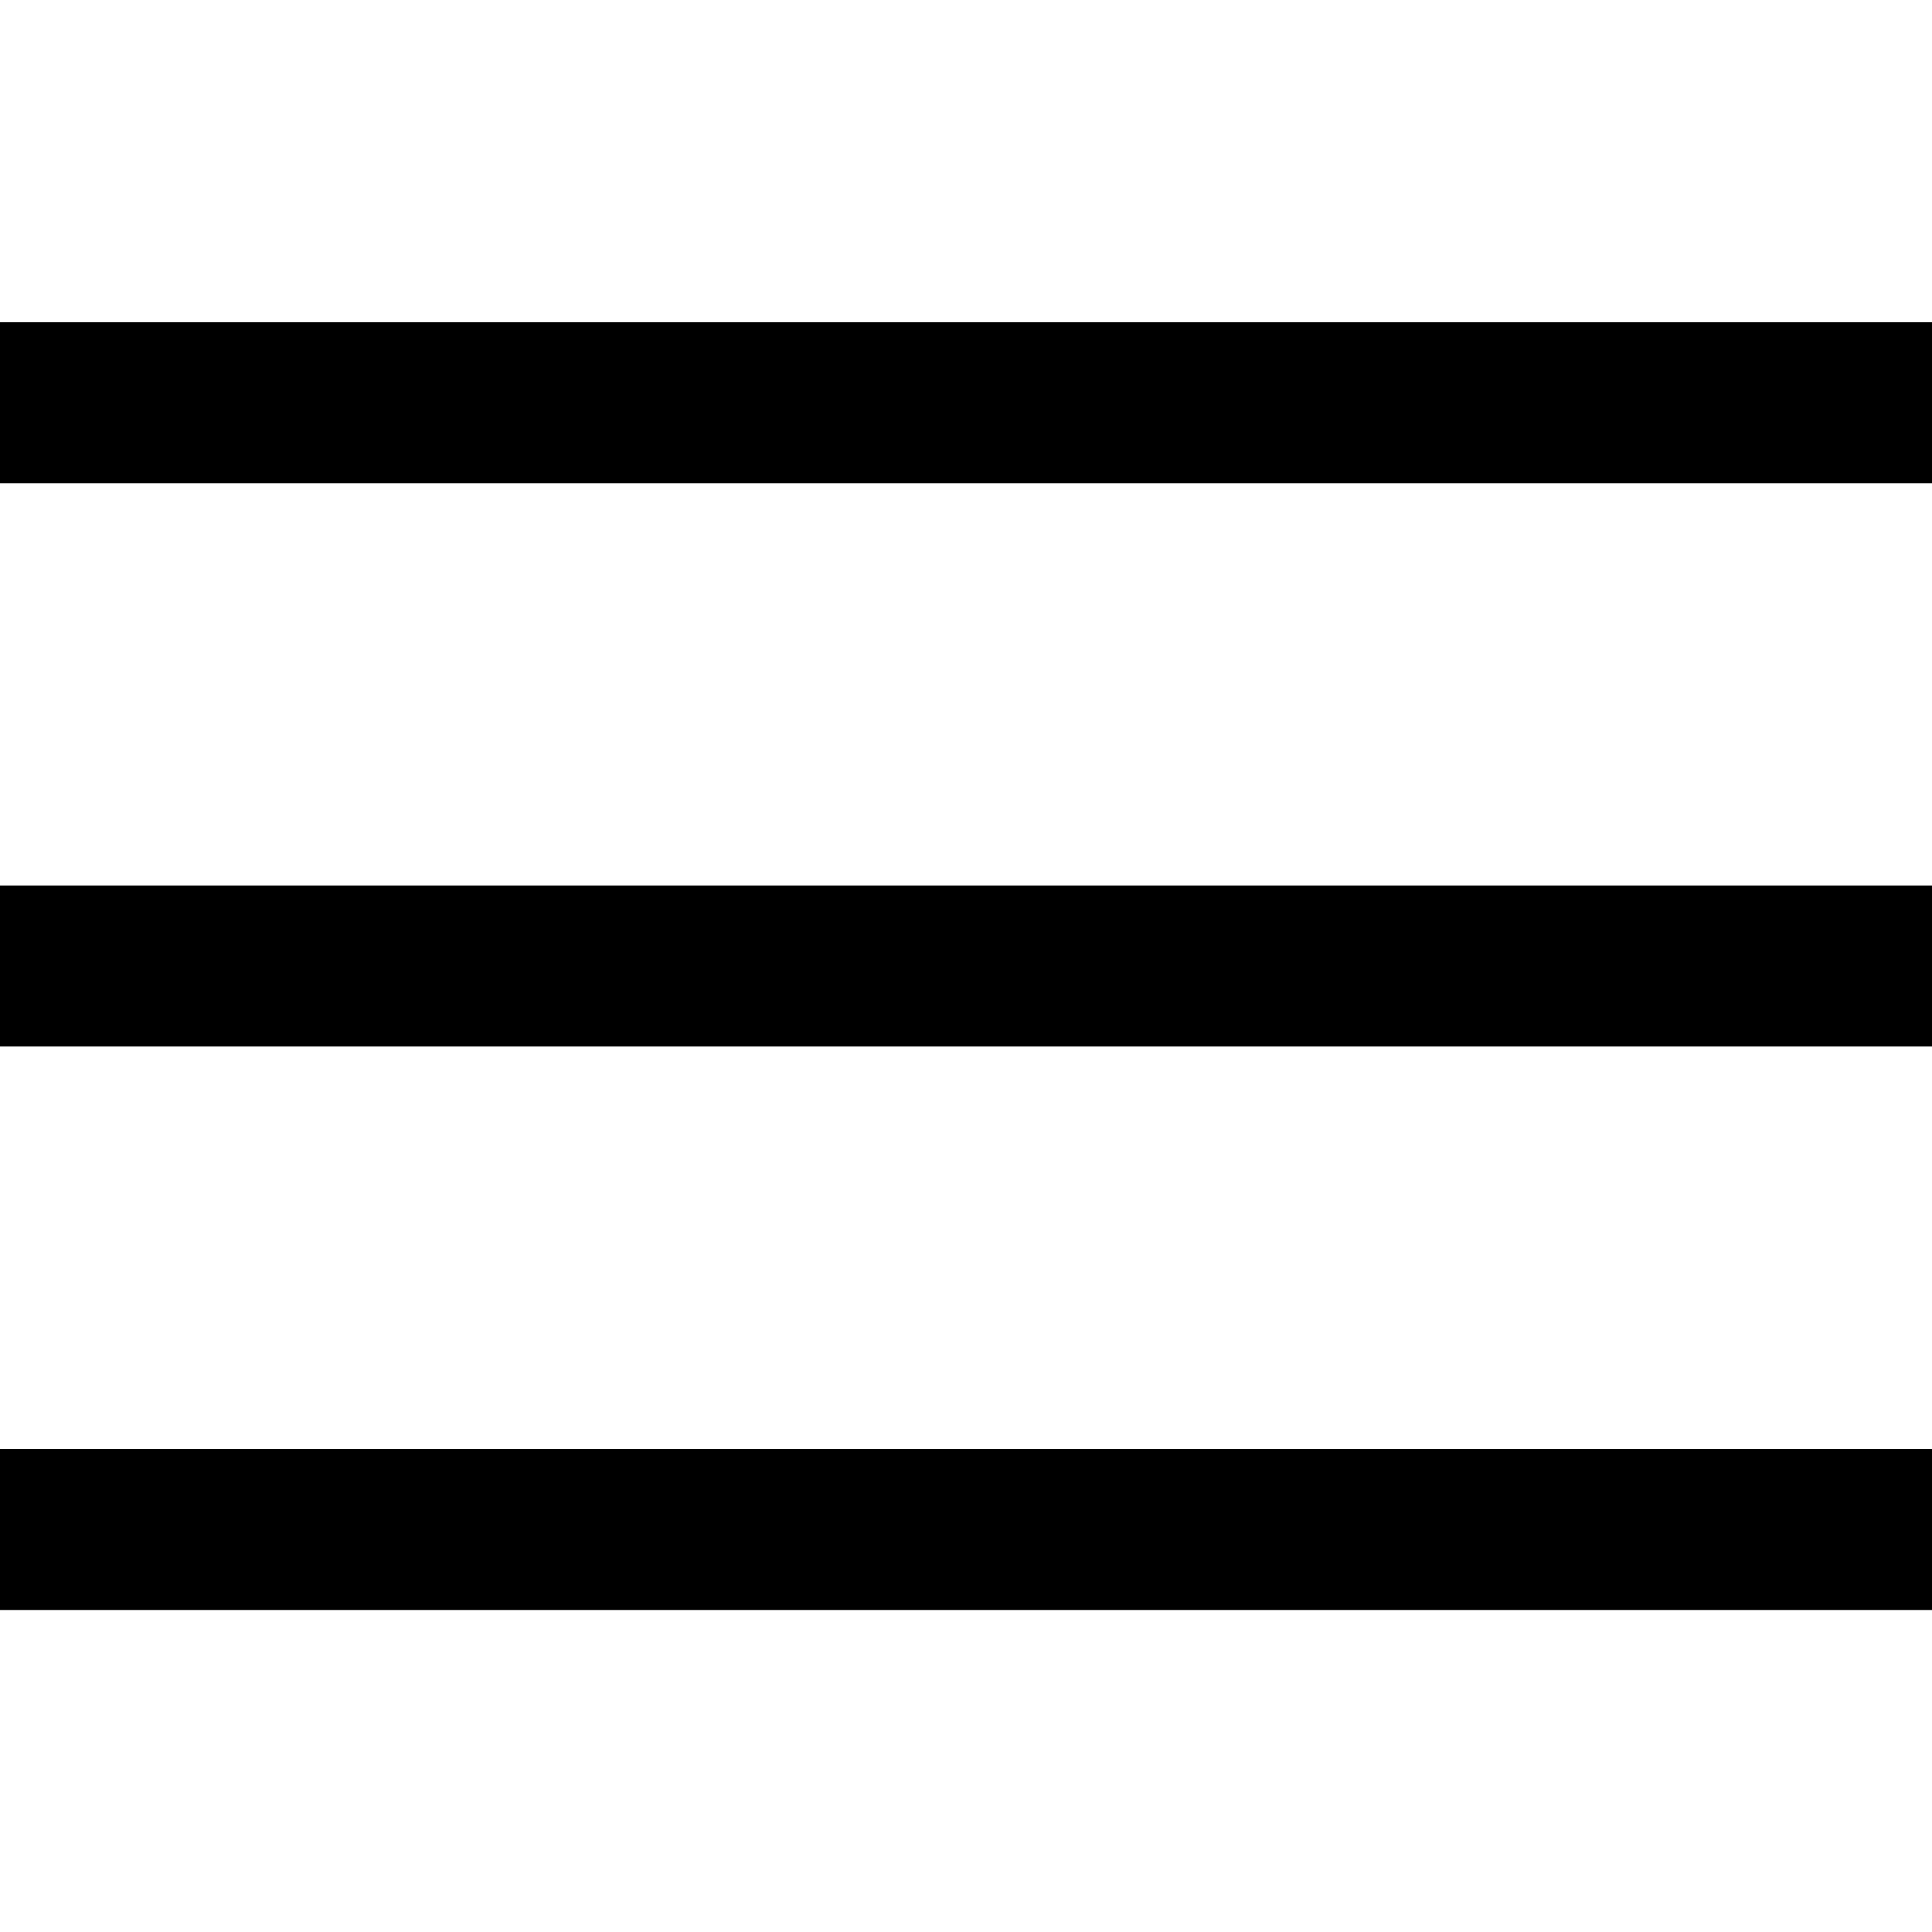
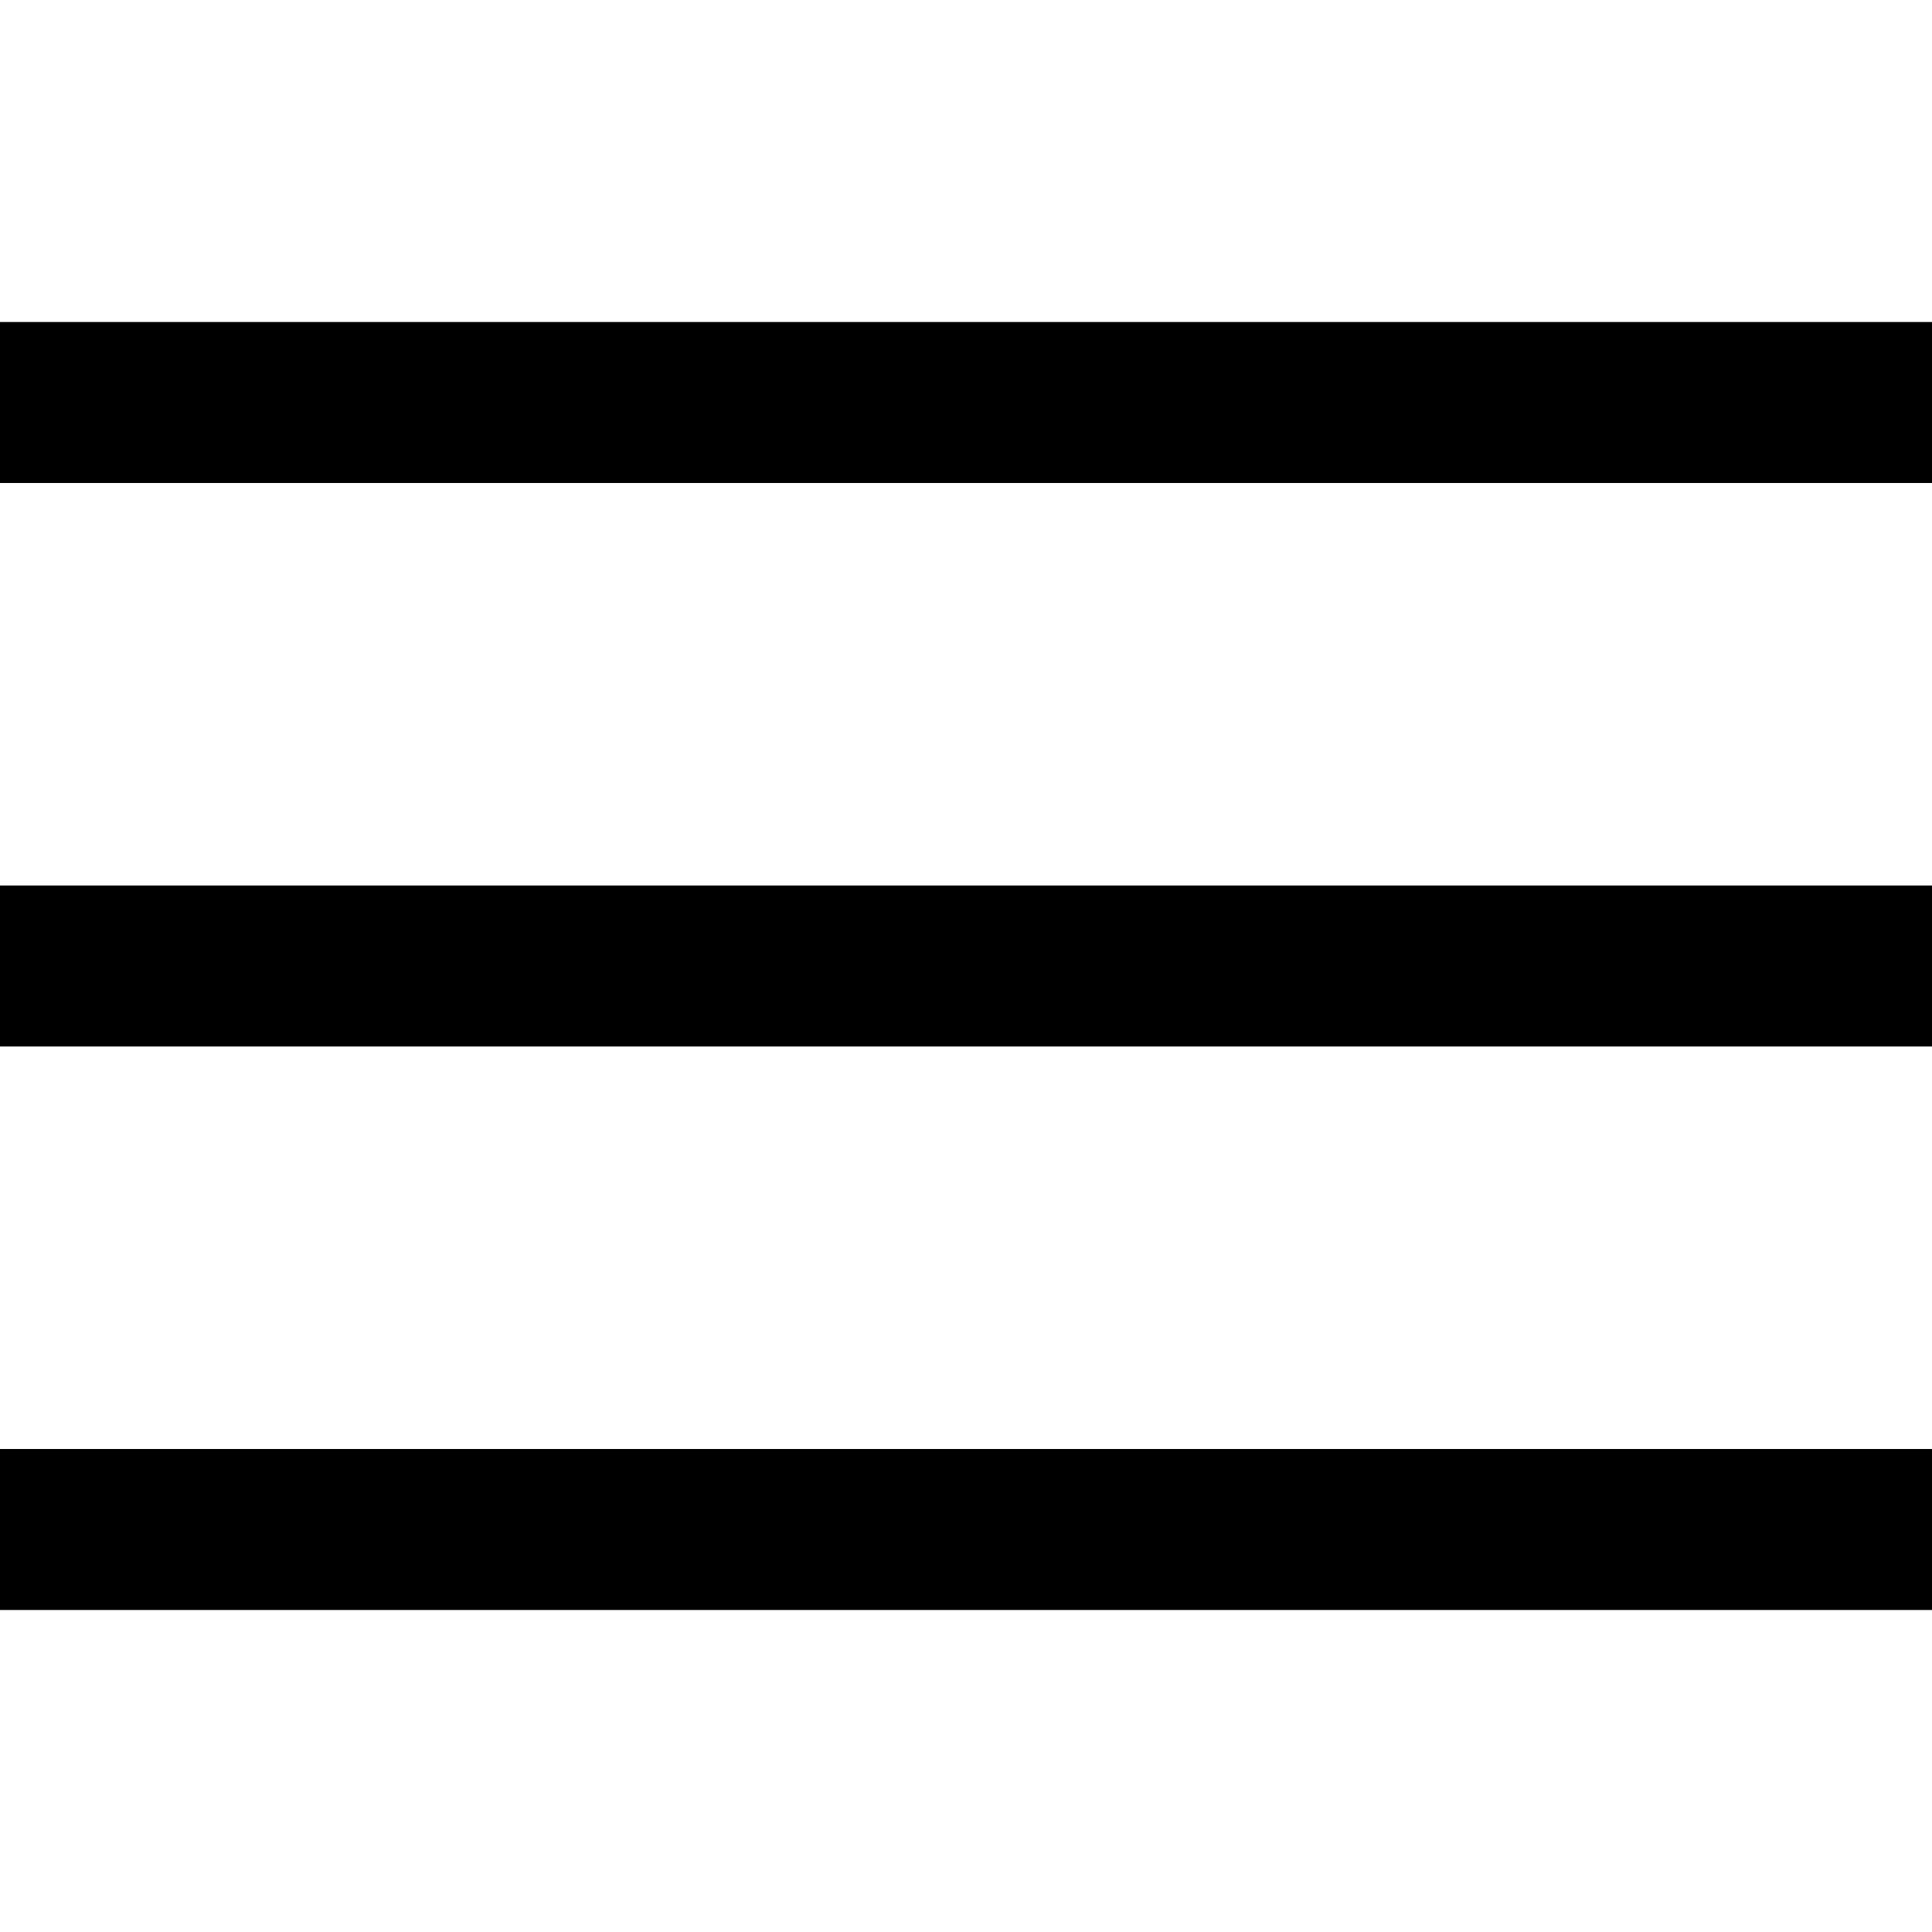
<svg xmlns="http://www.w3.org/2000/svg" width="24" height="24" viewBox="0 0 24 24">
-   <path fill="none" stroke="currentColor" stroke-width="2" stroke-miterlimit="10" d="M0 5.003h24M-.003 12H24M0 19h24" />
+   <g stroke="currentColor" stroke-width="2" fill="none" fill-rule="evenodd">
+     <path d="M0,5 L24,5" class="top" />
+     <path d="M0,12 L24,12" class="middle" />
+     <path d="M0,19 L24,19" class="bottom" />
+   </g>
</svg>
